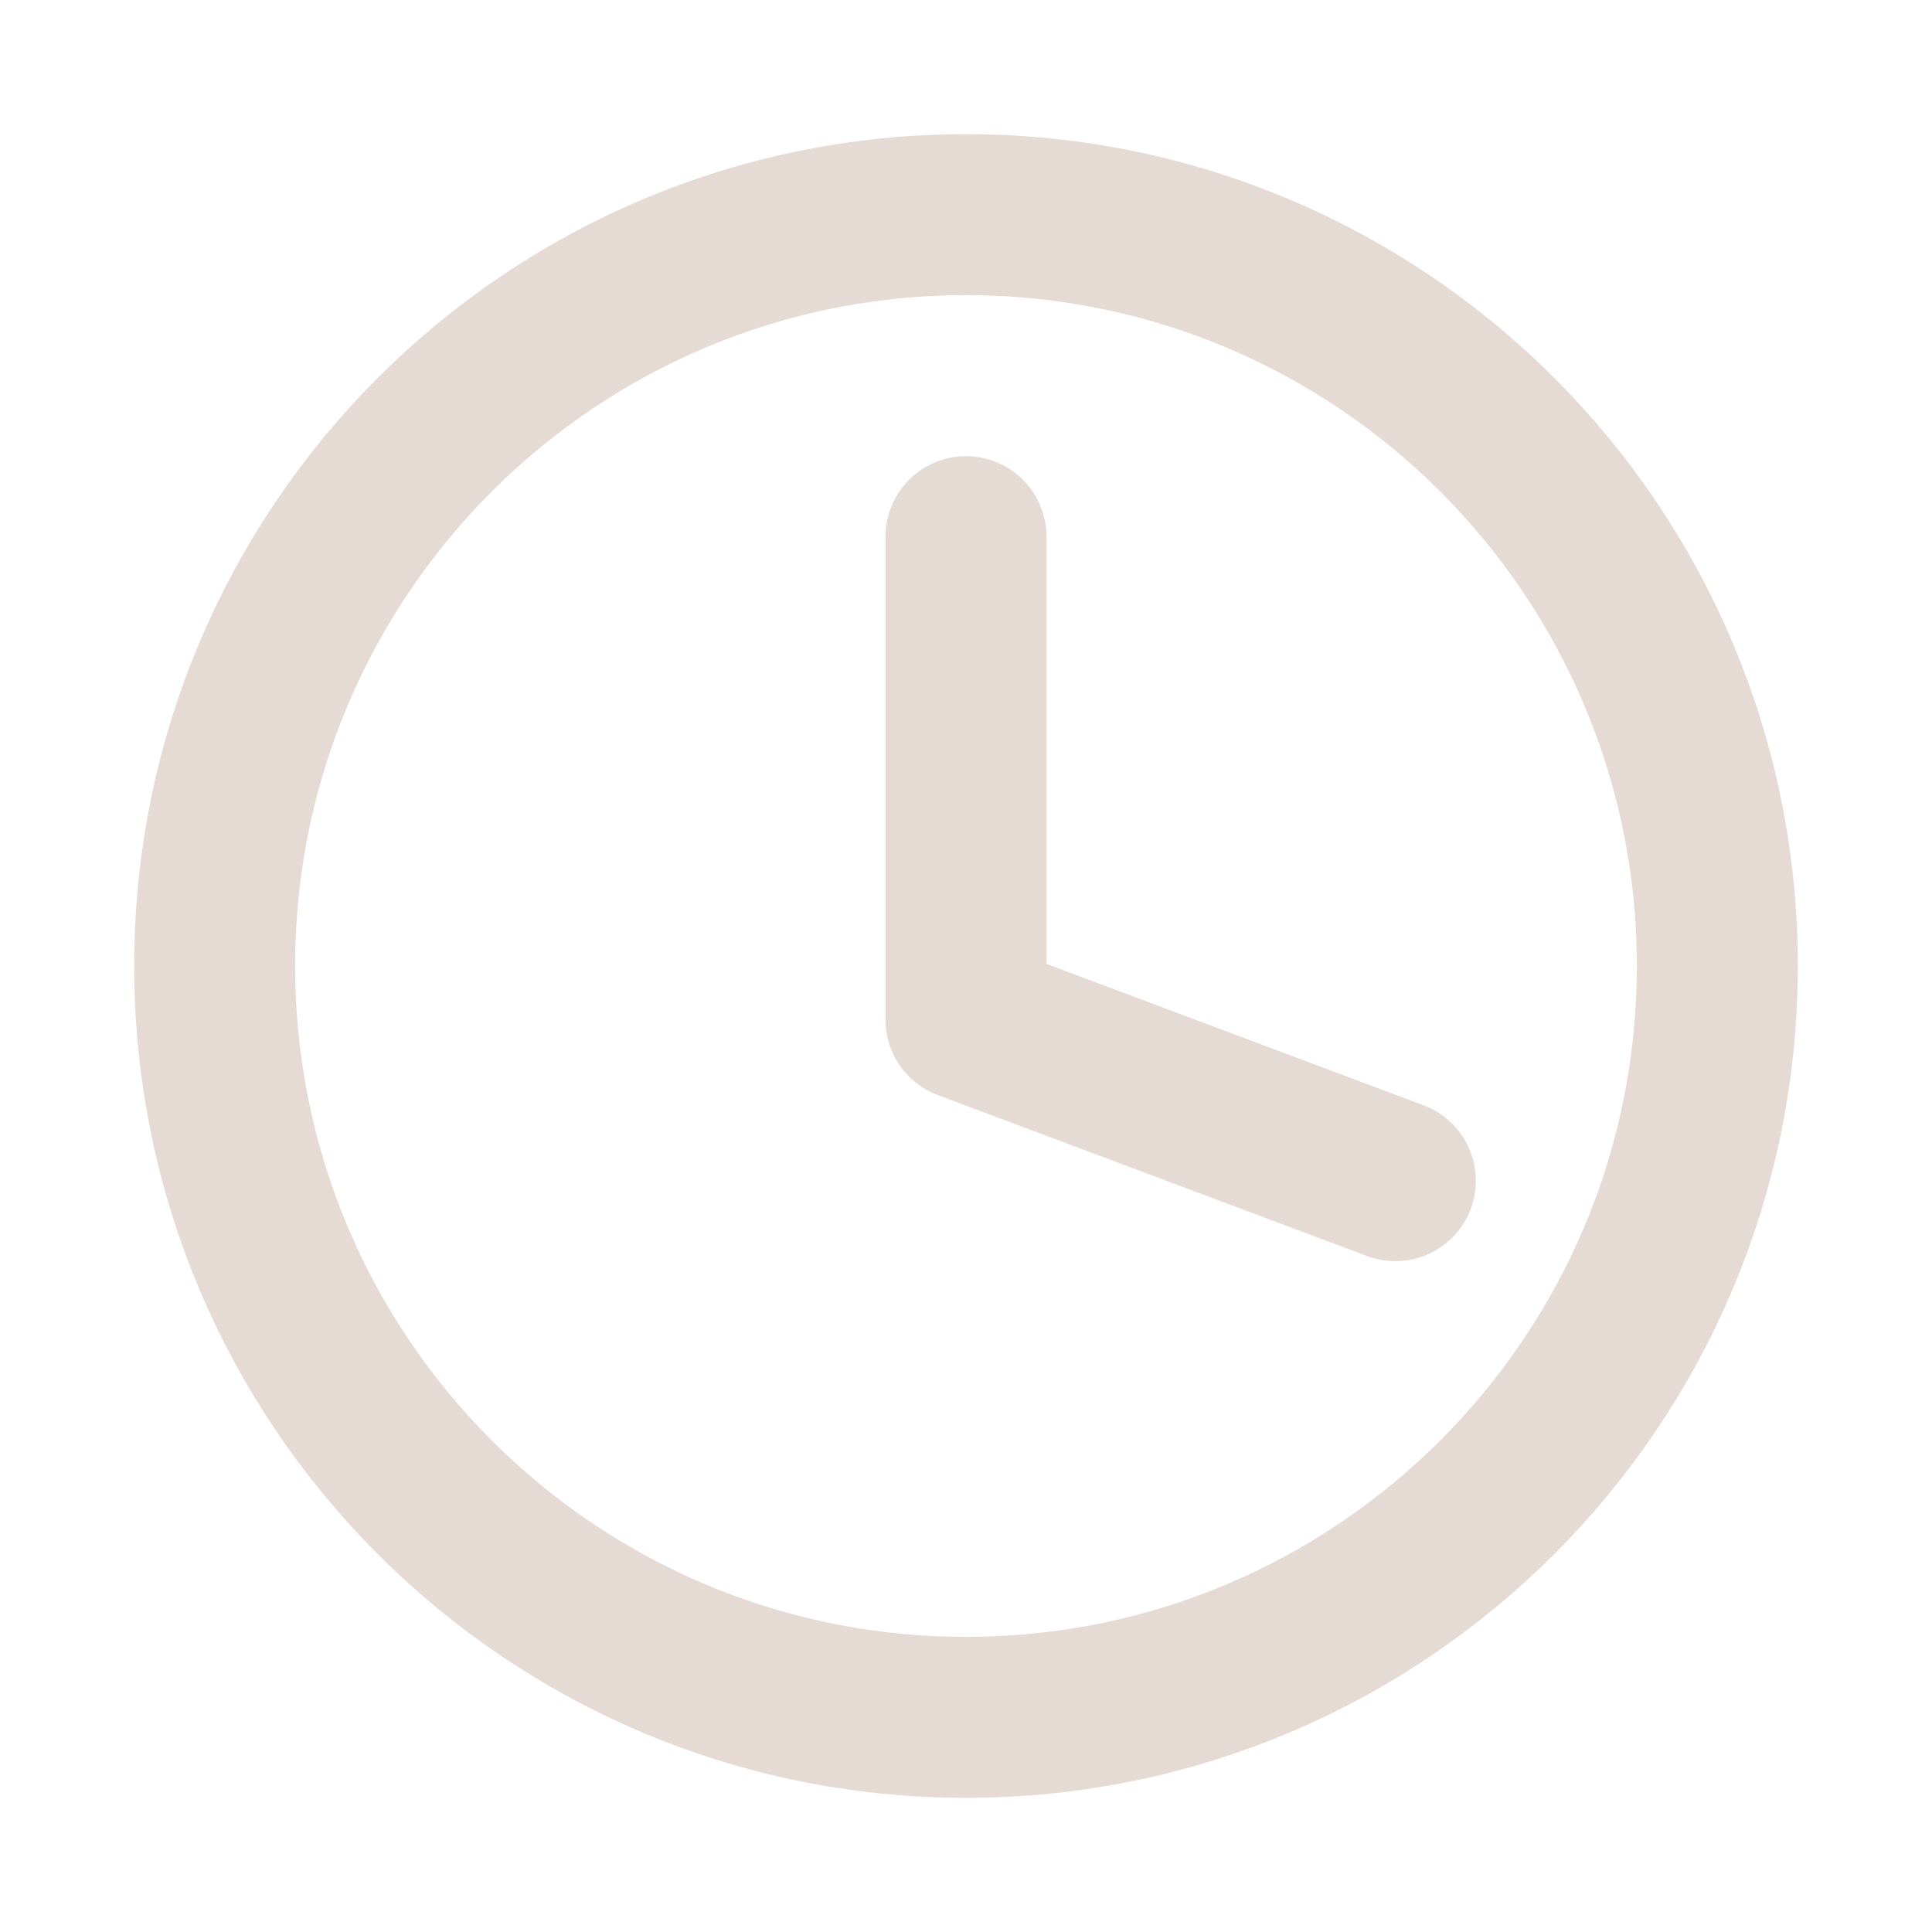
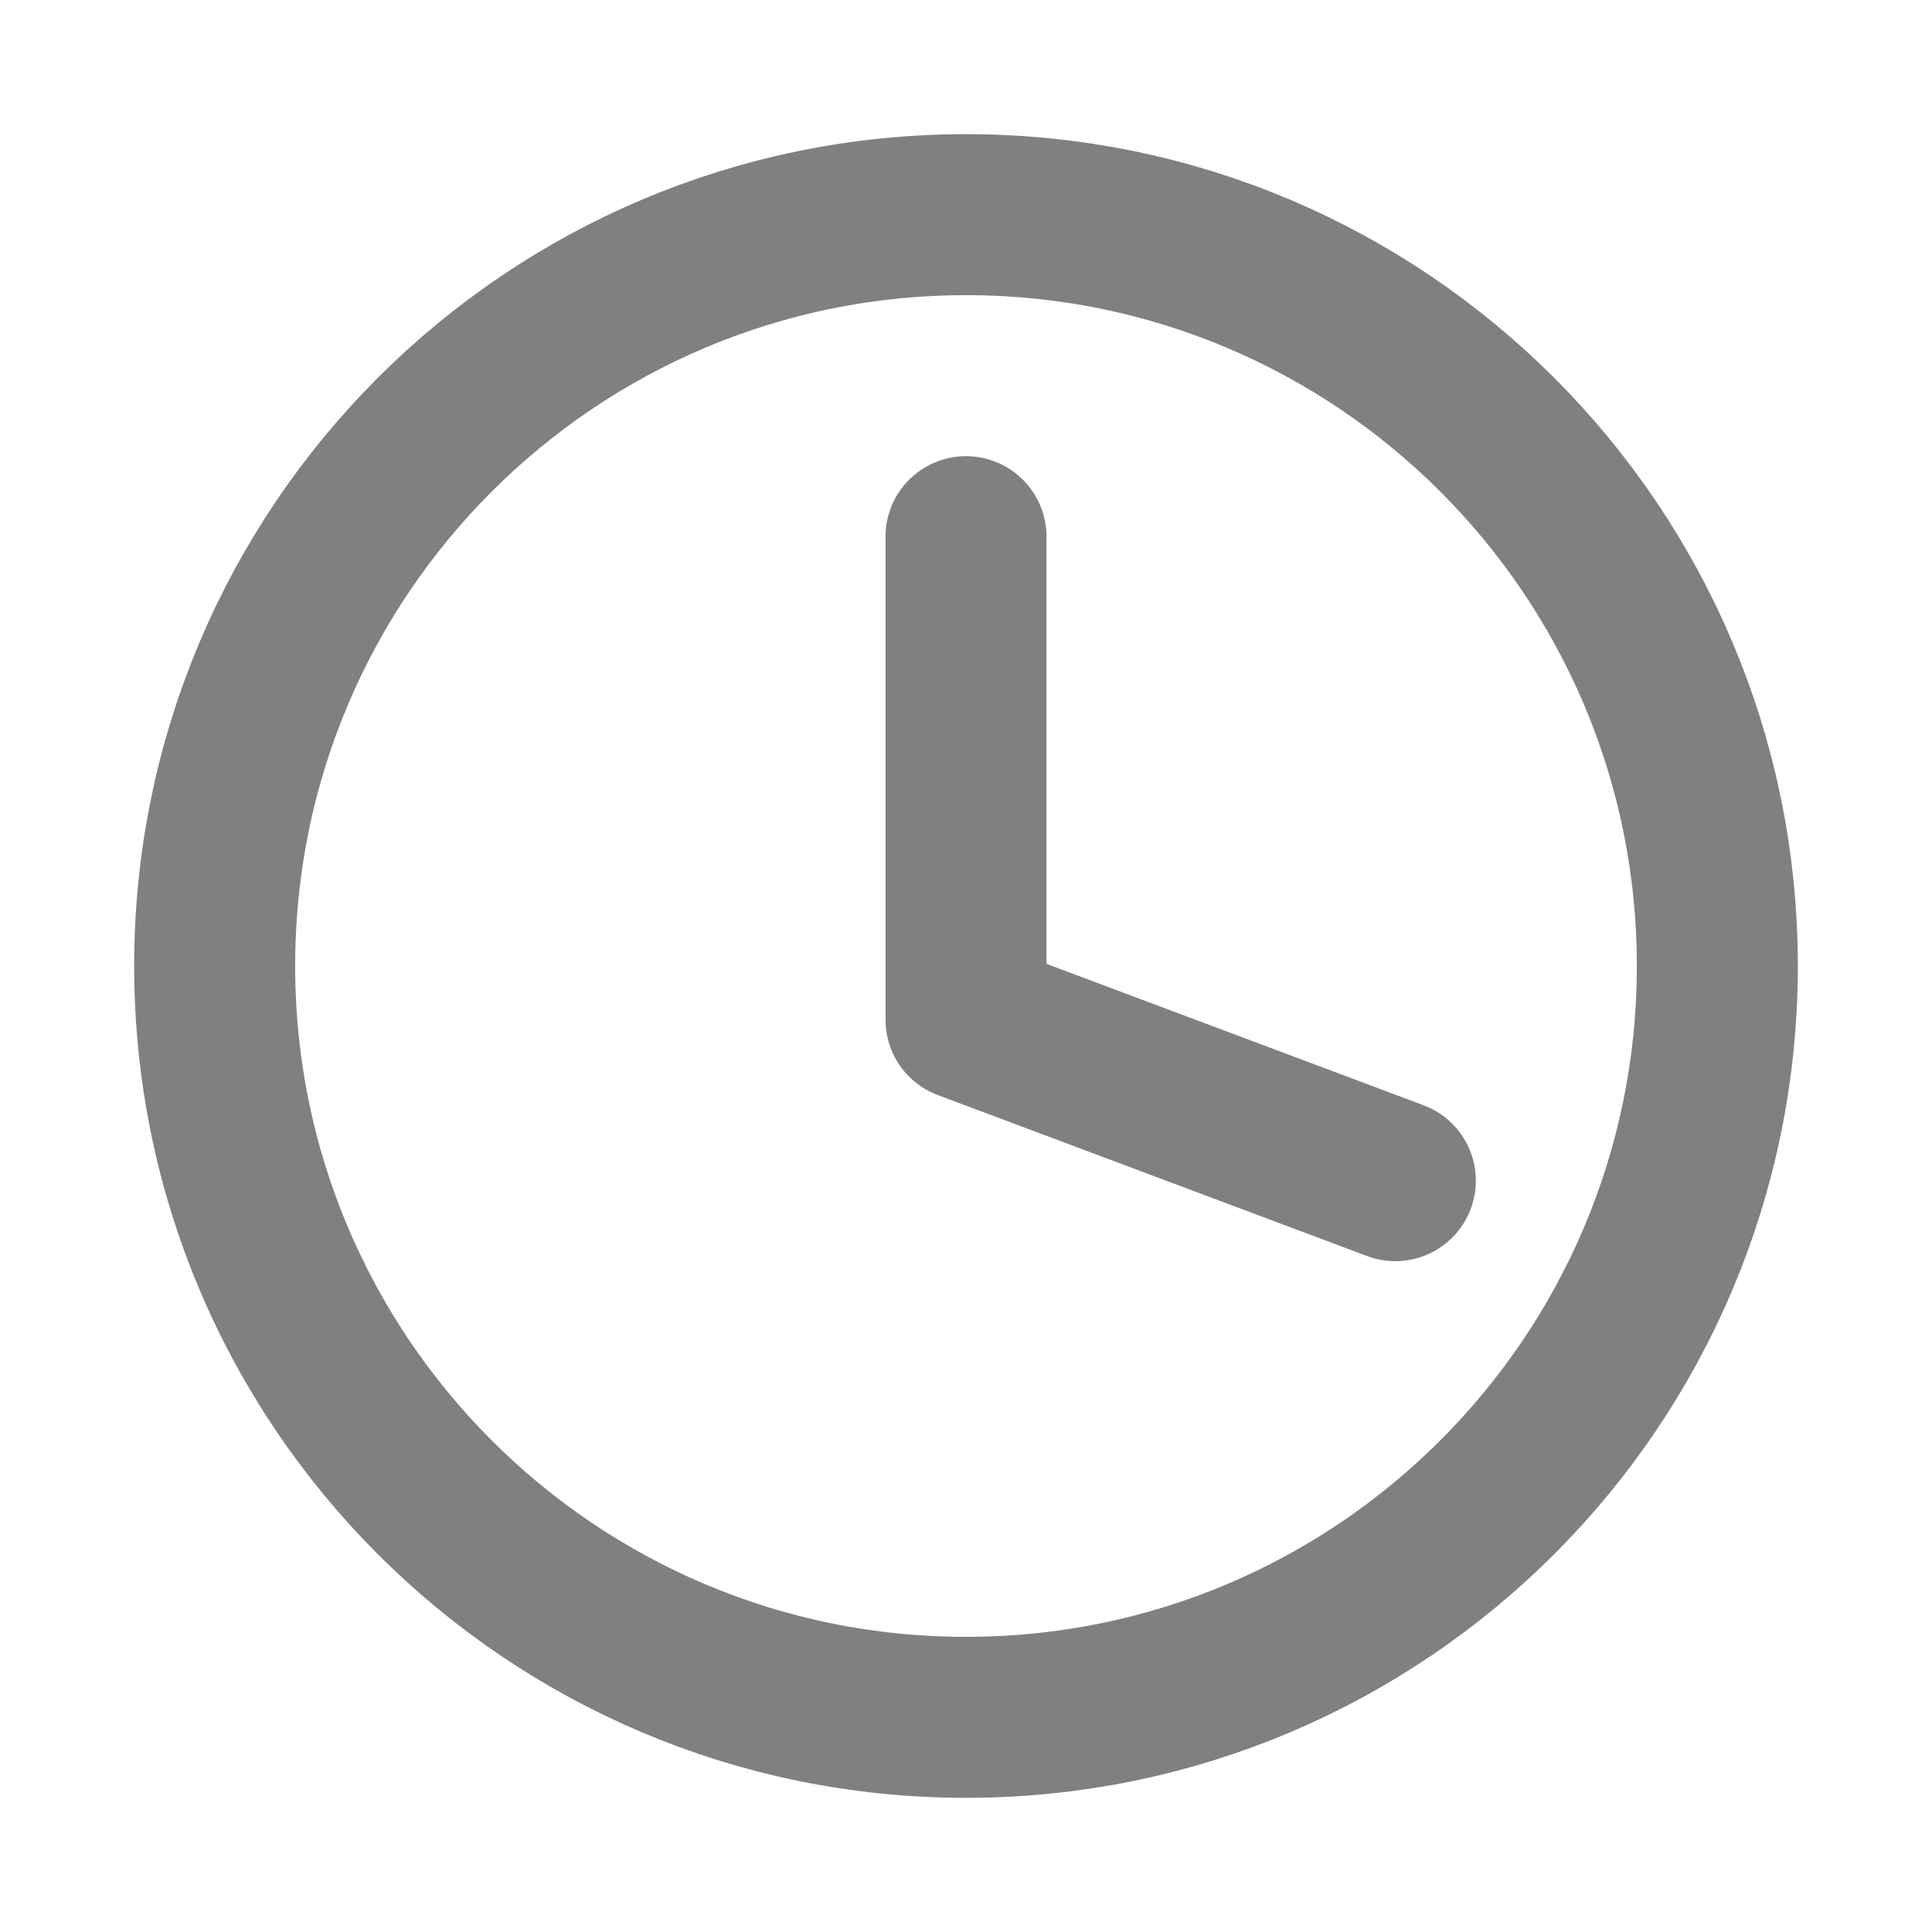
<svg xmlns="http://www.w3.org/2000/svg" width="18" height="18" viewBox="0 0 18 18" fill="none">
-   <path d="M9 5V9.5L13 11" stroke="#E6DBD4" stroke-width="1.5" stroke-linecap="round" stroke-linejoin="round" />
-   <path d="M9 16C12.866 16 16 12.866 16 9C16 5.134 12.866 2 9 2C5.134 2 2 5.134 2 9C2 12.866 5.134 16 9 16Z" stroke="#E6DBD4" stroke-width="1.5" stroke-linecap="round" stroke-linejoin="round" />
+   <path d="M9 5V9.5L13 11" stroke="#808080" stroke-width="1.5" stroke-linecap="round" stroke-linejoin="round" />
+   <path d="M9 16C12.866 16 16 12.866 16 9C16 5.134 12.866 2 9 2C5.134 2 2 5.134 2 9C2 12.866 5.134 16 9 16Z" stroke="#808080" stroke-width="1.5" stroke-linecap="round" stroke-linejoin="round" />
</svg>
